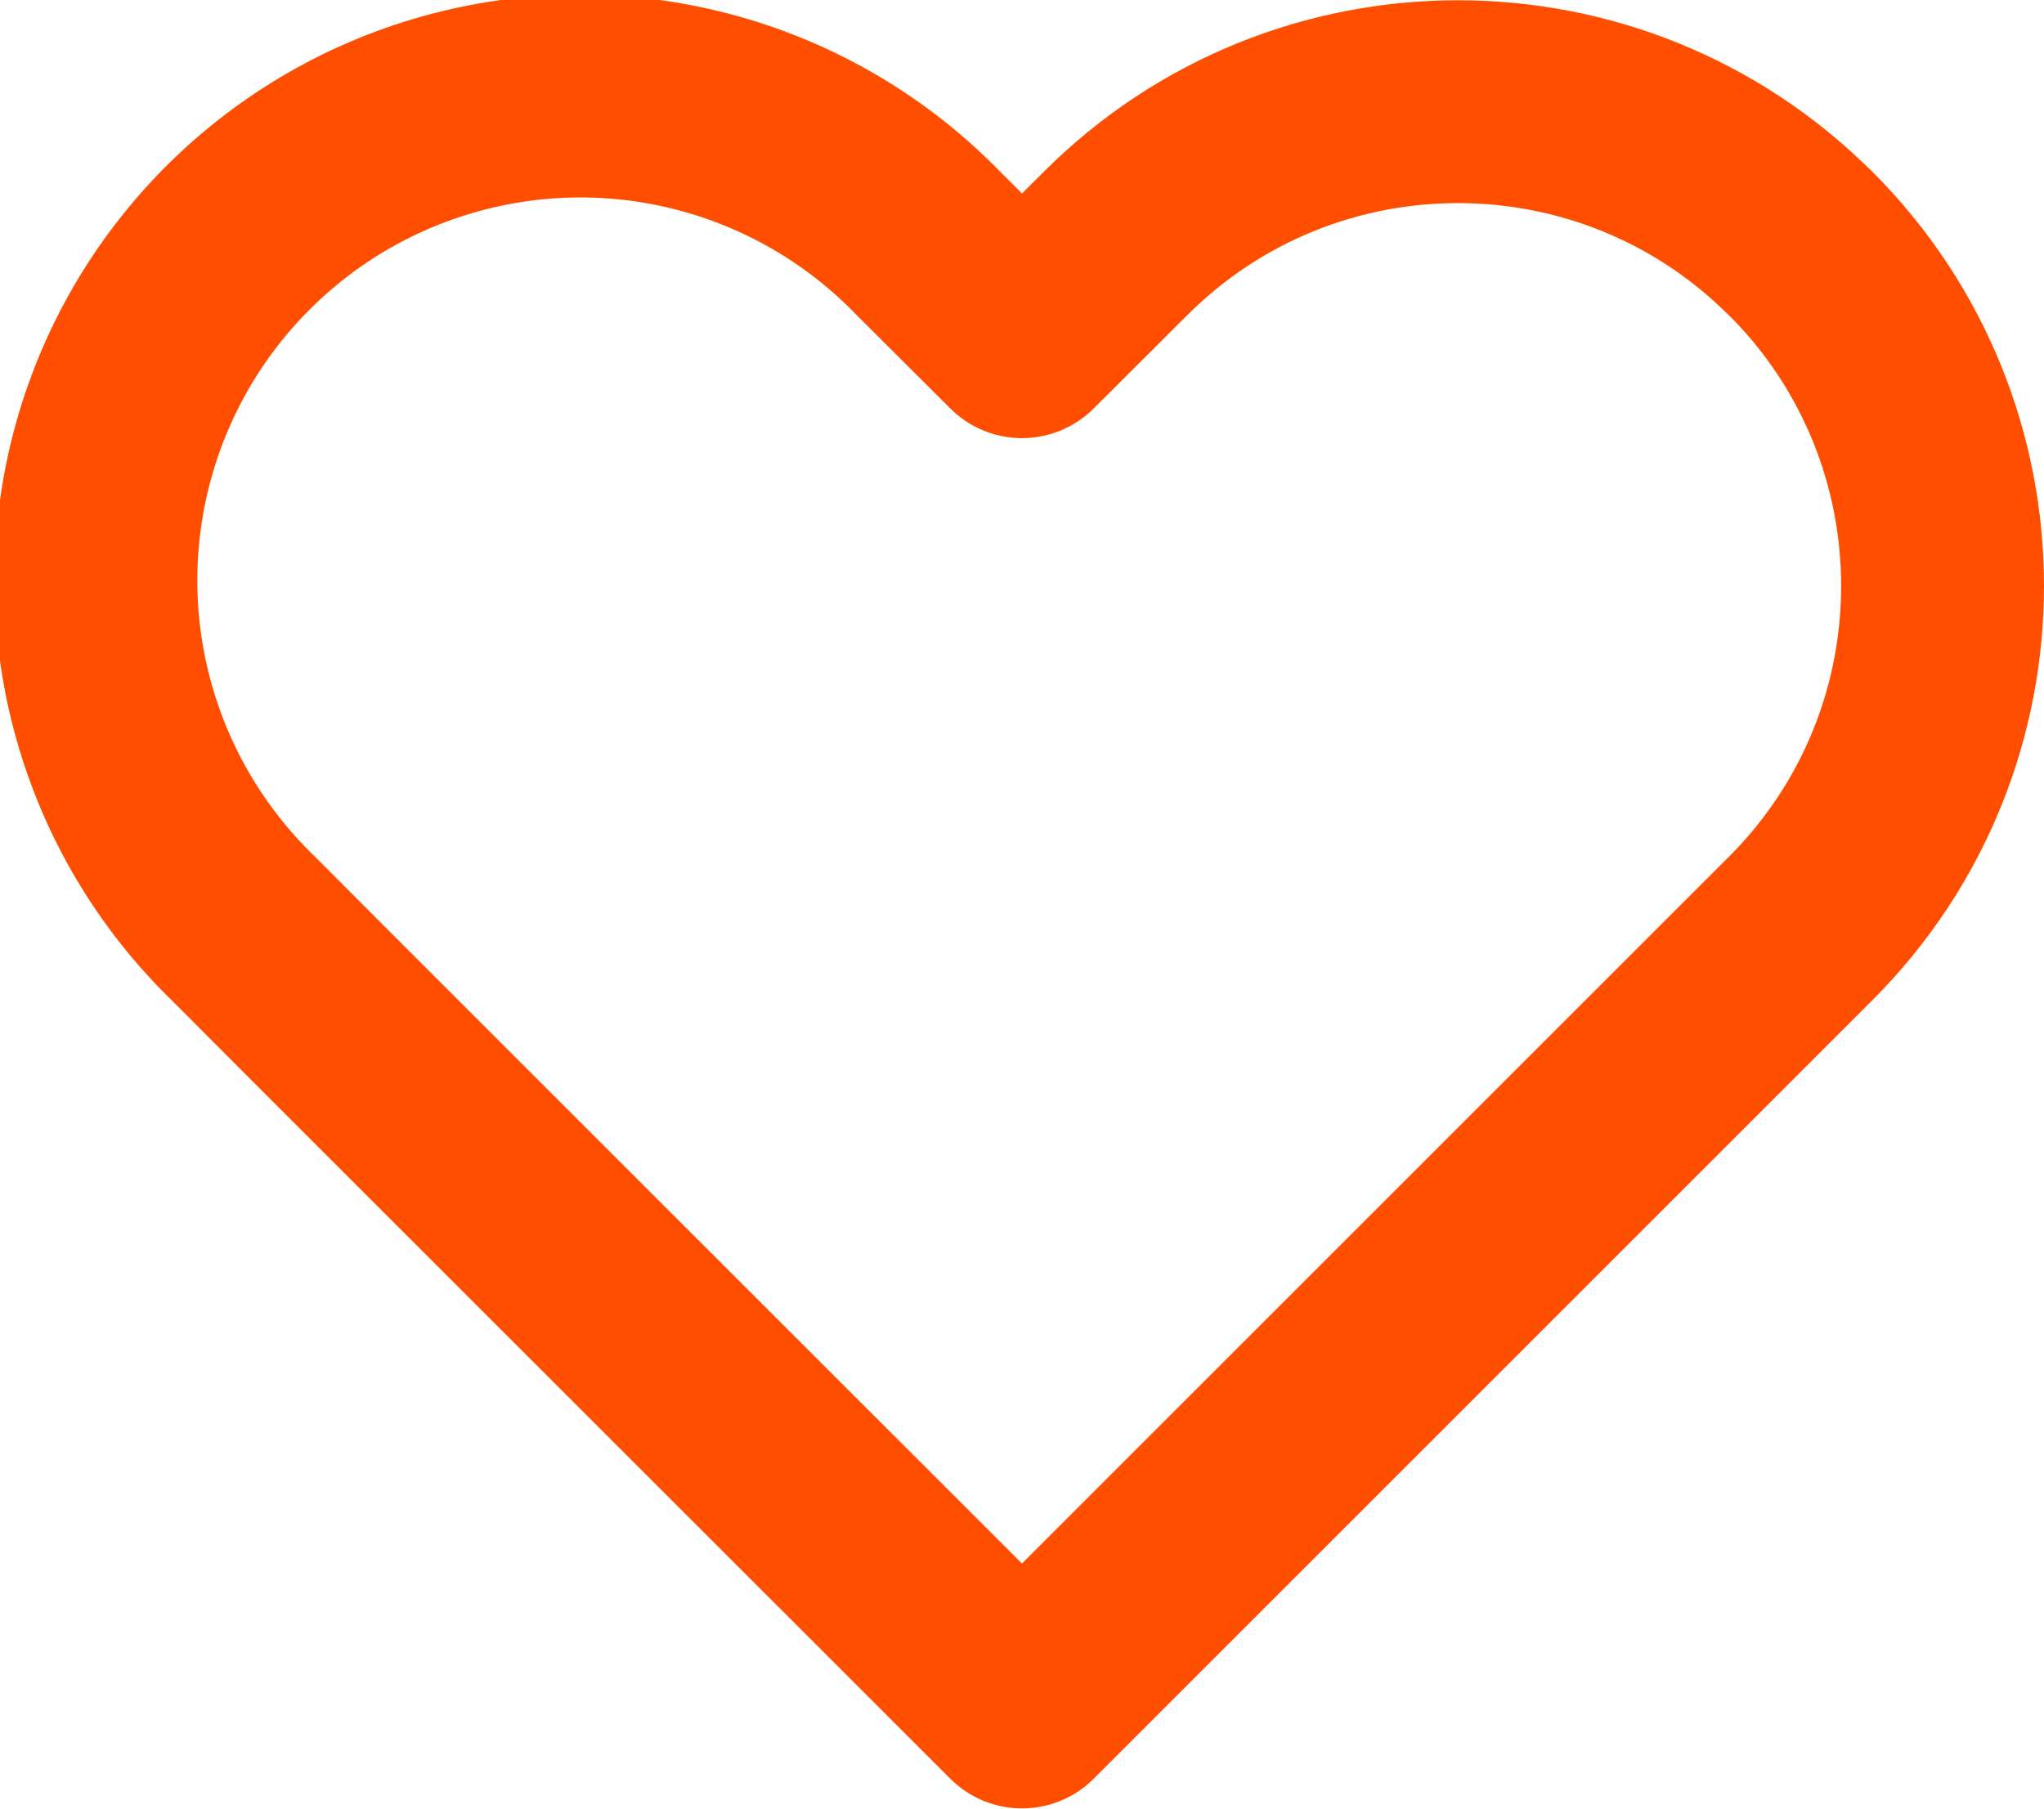
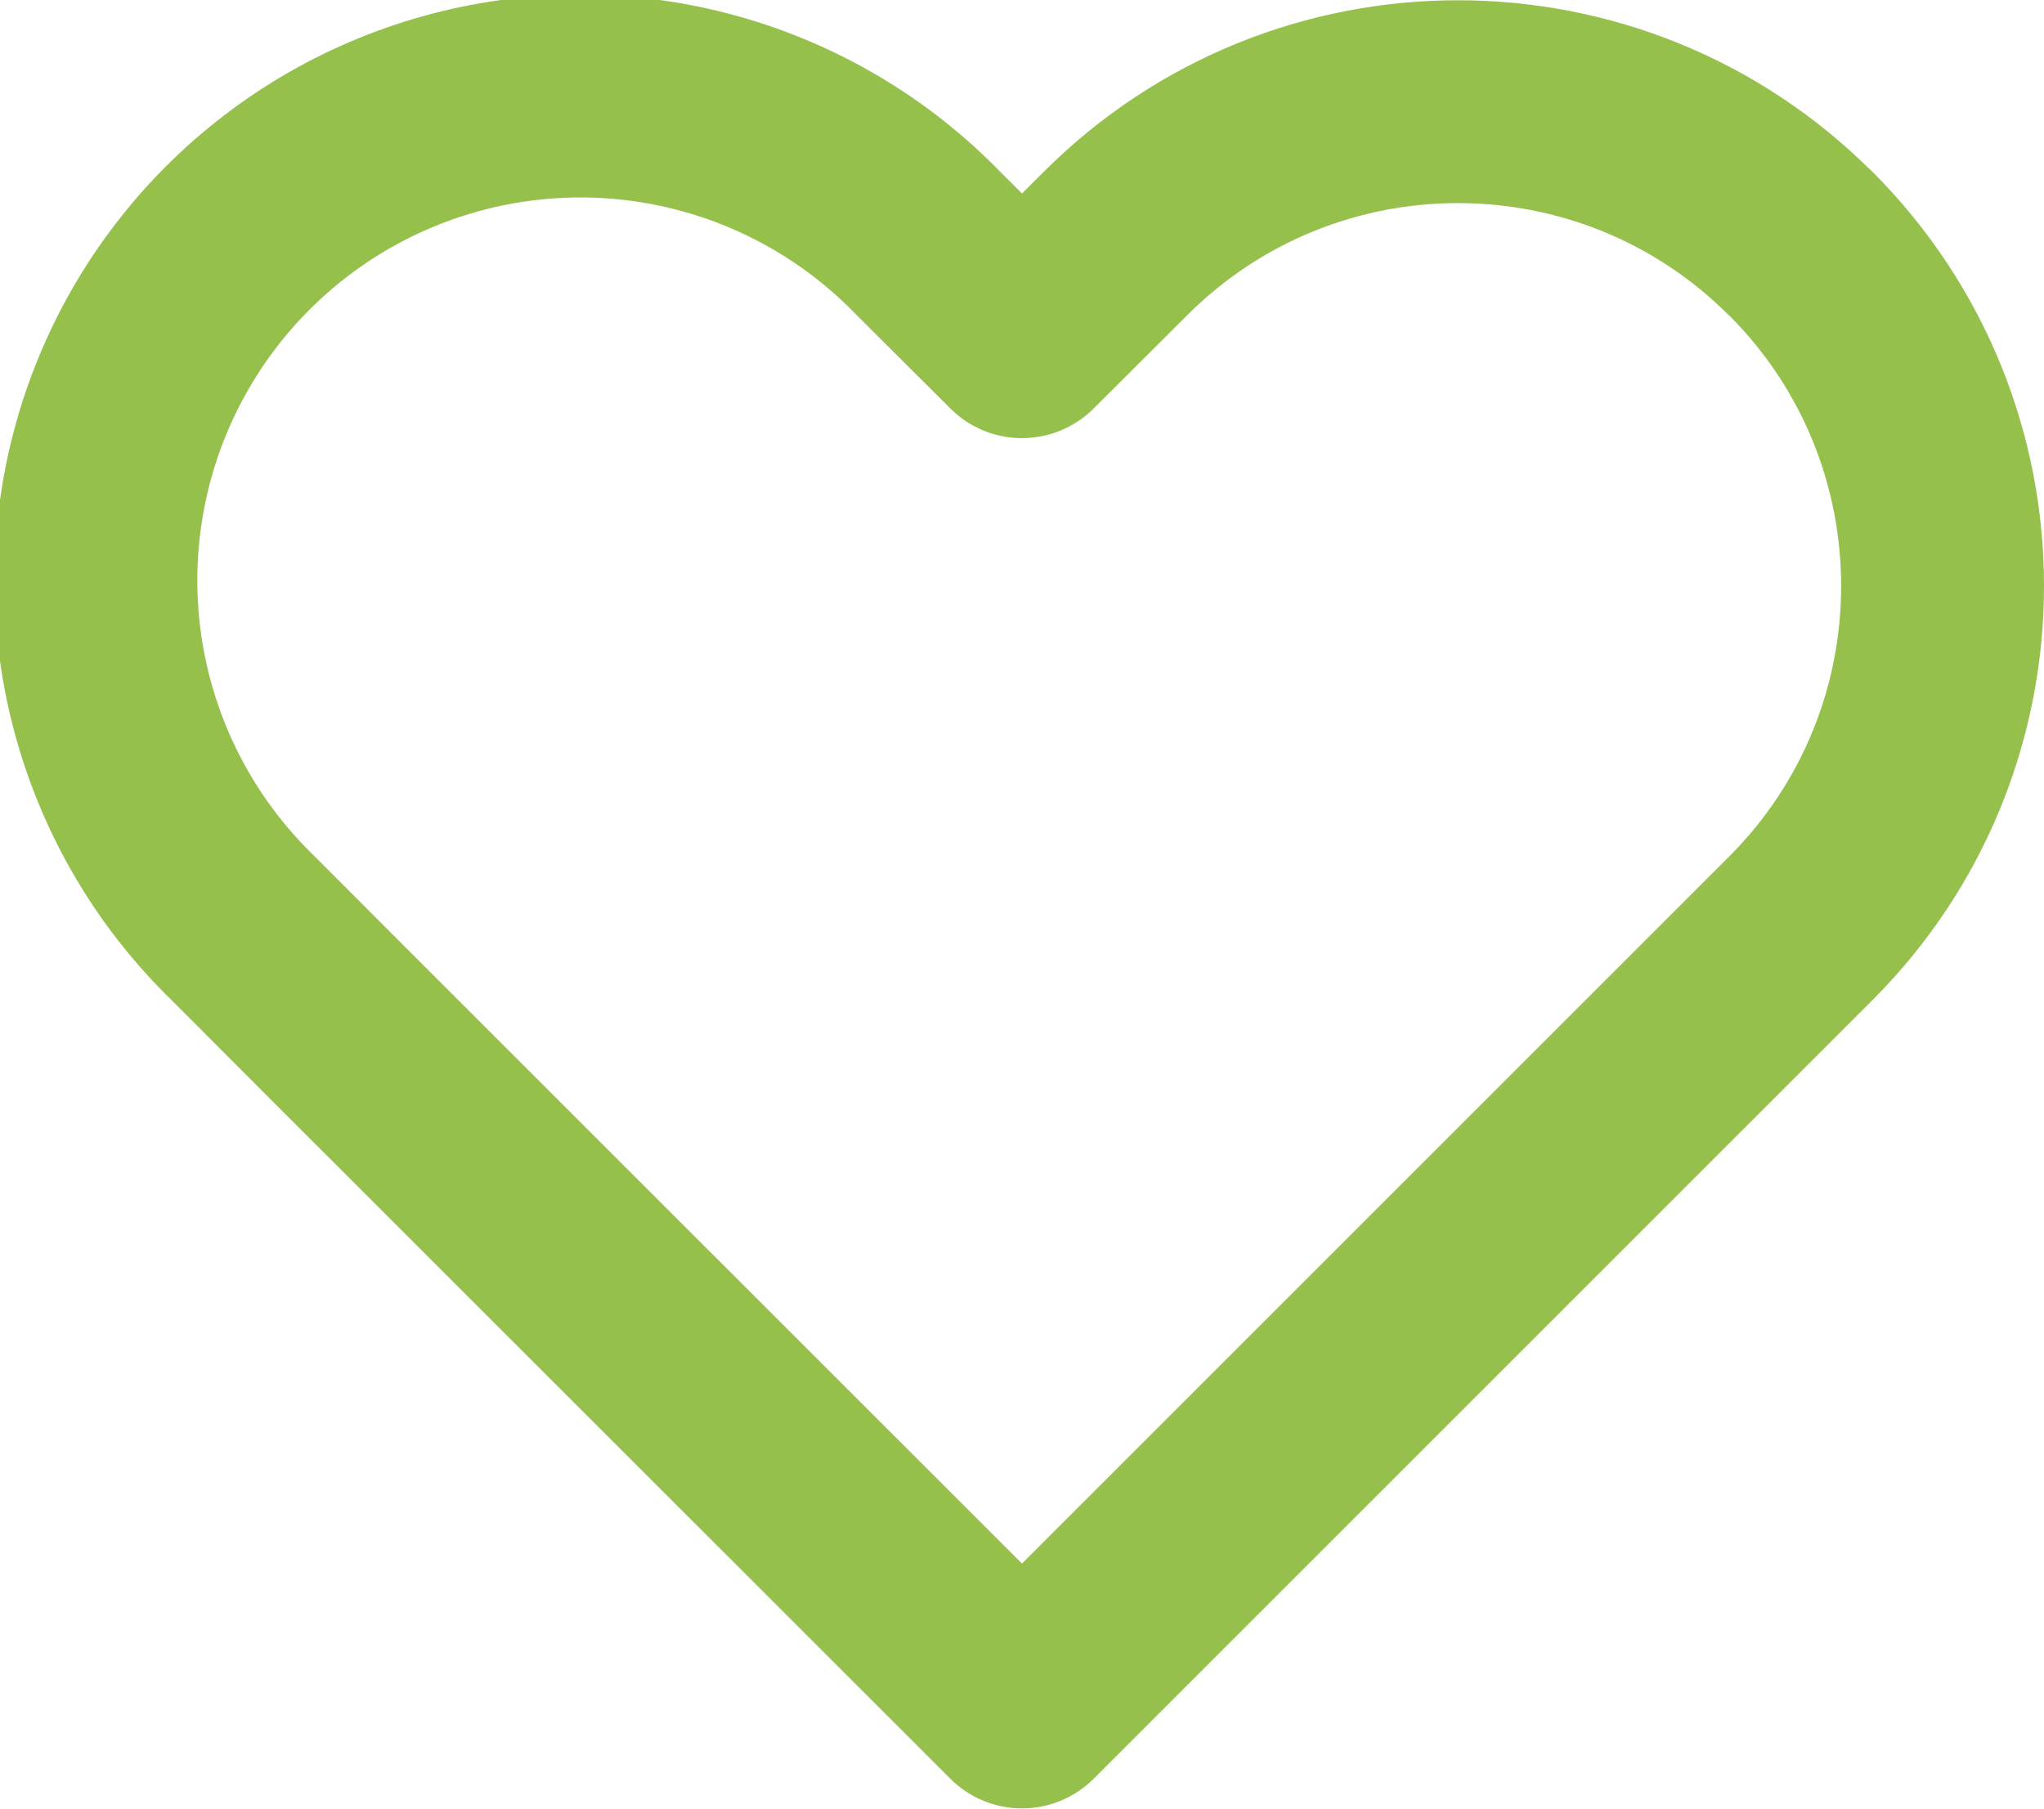
<svg xmlns="http://www.w3.org/2000/svg" width="30.226" height="26.747" viewBox="0 0 30.226 26.747">
-   <path id="Icon_feather-heart" data-name="Icon feather-heart" d="M27.45,6.6a7.164,7.164,0,0,0-10.133,0L15.936,7.977,14.555,6.6A7.165,7.165,0,1,0,4.422,16.73L5.8,18.111,15.936,28.244,26.069,18.111,27.45,16.73a7.164,7.164,0,0,0,0-10.133Z" transform="translate(-0.823 -2.997)" fill="none" stroke="#ff4e00" stroke-linecap="round" stroke-linejoin="round" stroke-width="3" />
+   <path id="Icon_feather-heart" data-name="Icon feather-heart" d="M27.45,6.6a7.164,7.164,0,0,0-10.133,0L15.936,7.977,14.555,6.6A7.165,7.165,0,1,0,4.422,16.73L5.8,18.111,15.936,28.244,26.069,18.111,27.45,16.73a7.164,7.164,0,0,0,0-10.133Z" transform="translate(-0.823 -2.997)" fill="none" stroke="#95C04C" stroke-linecap="round" stroke-linejoin="round" stroke-width="3" />
</svg>
